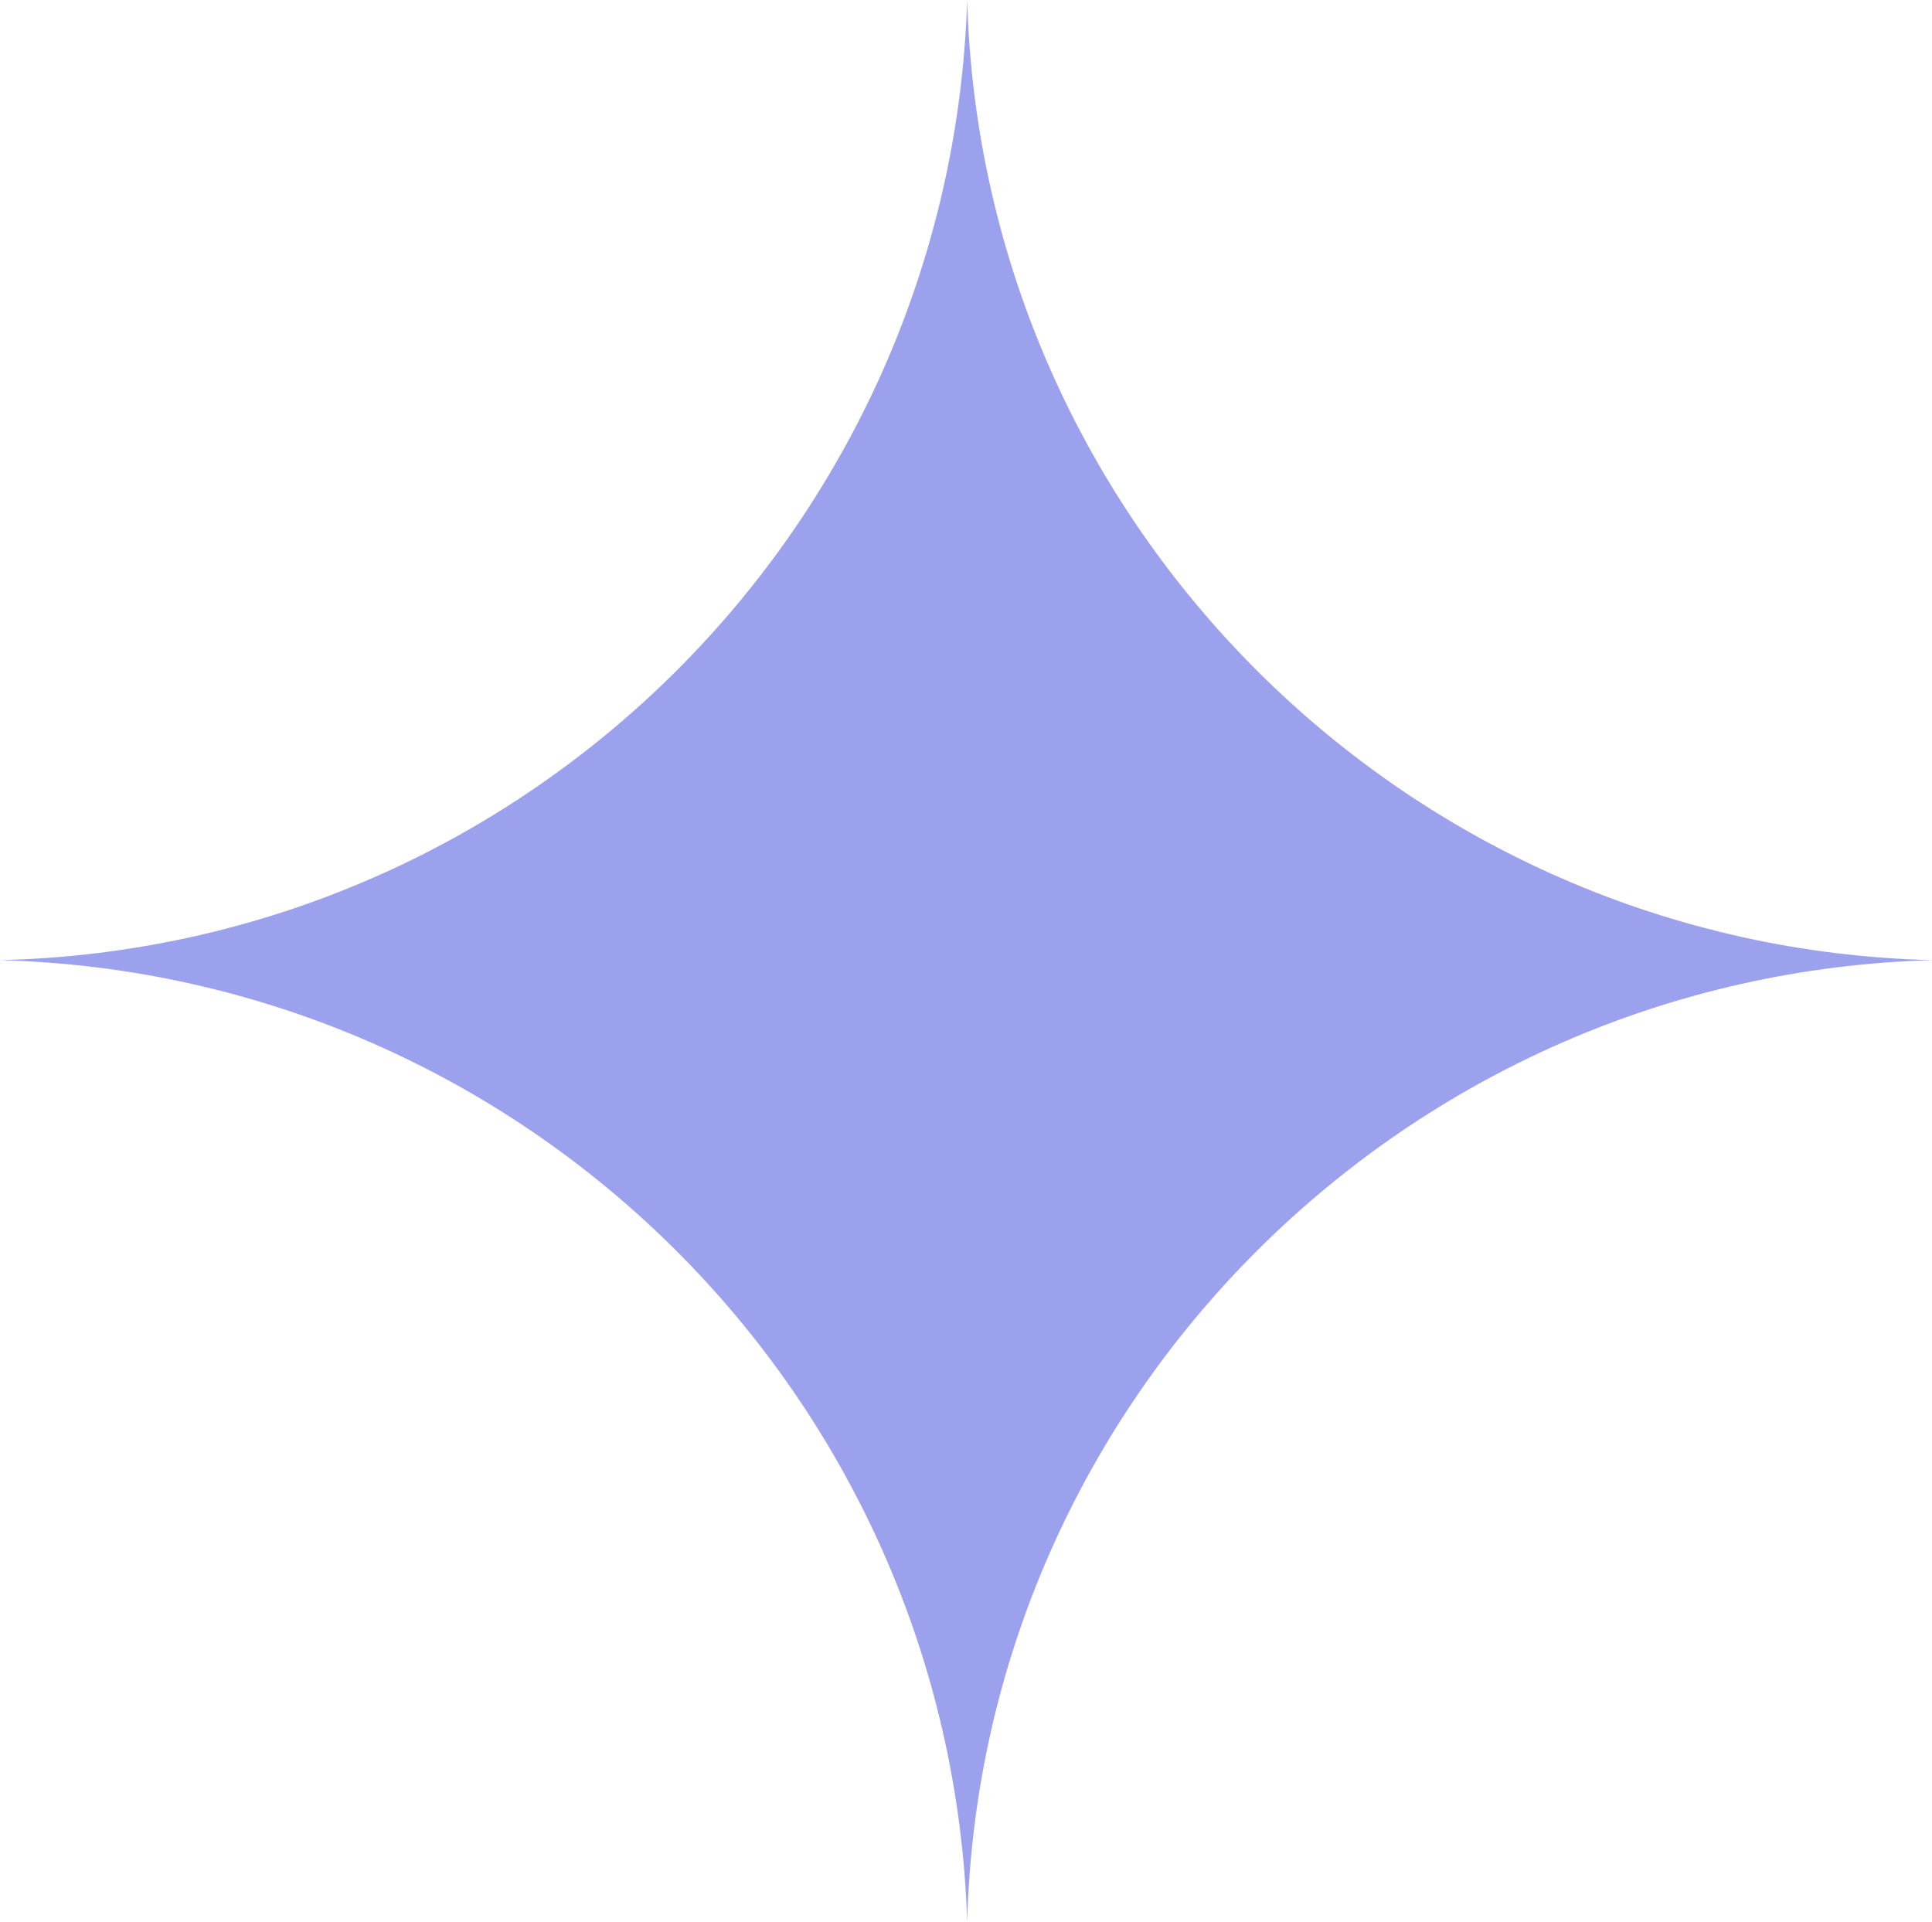
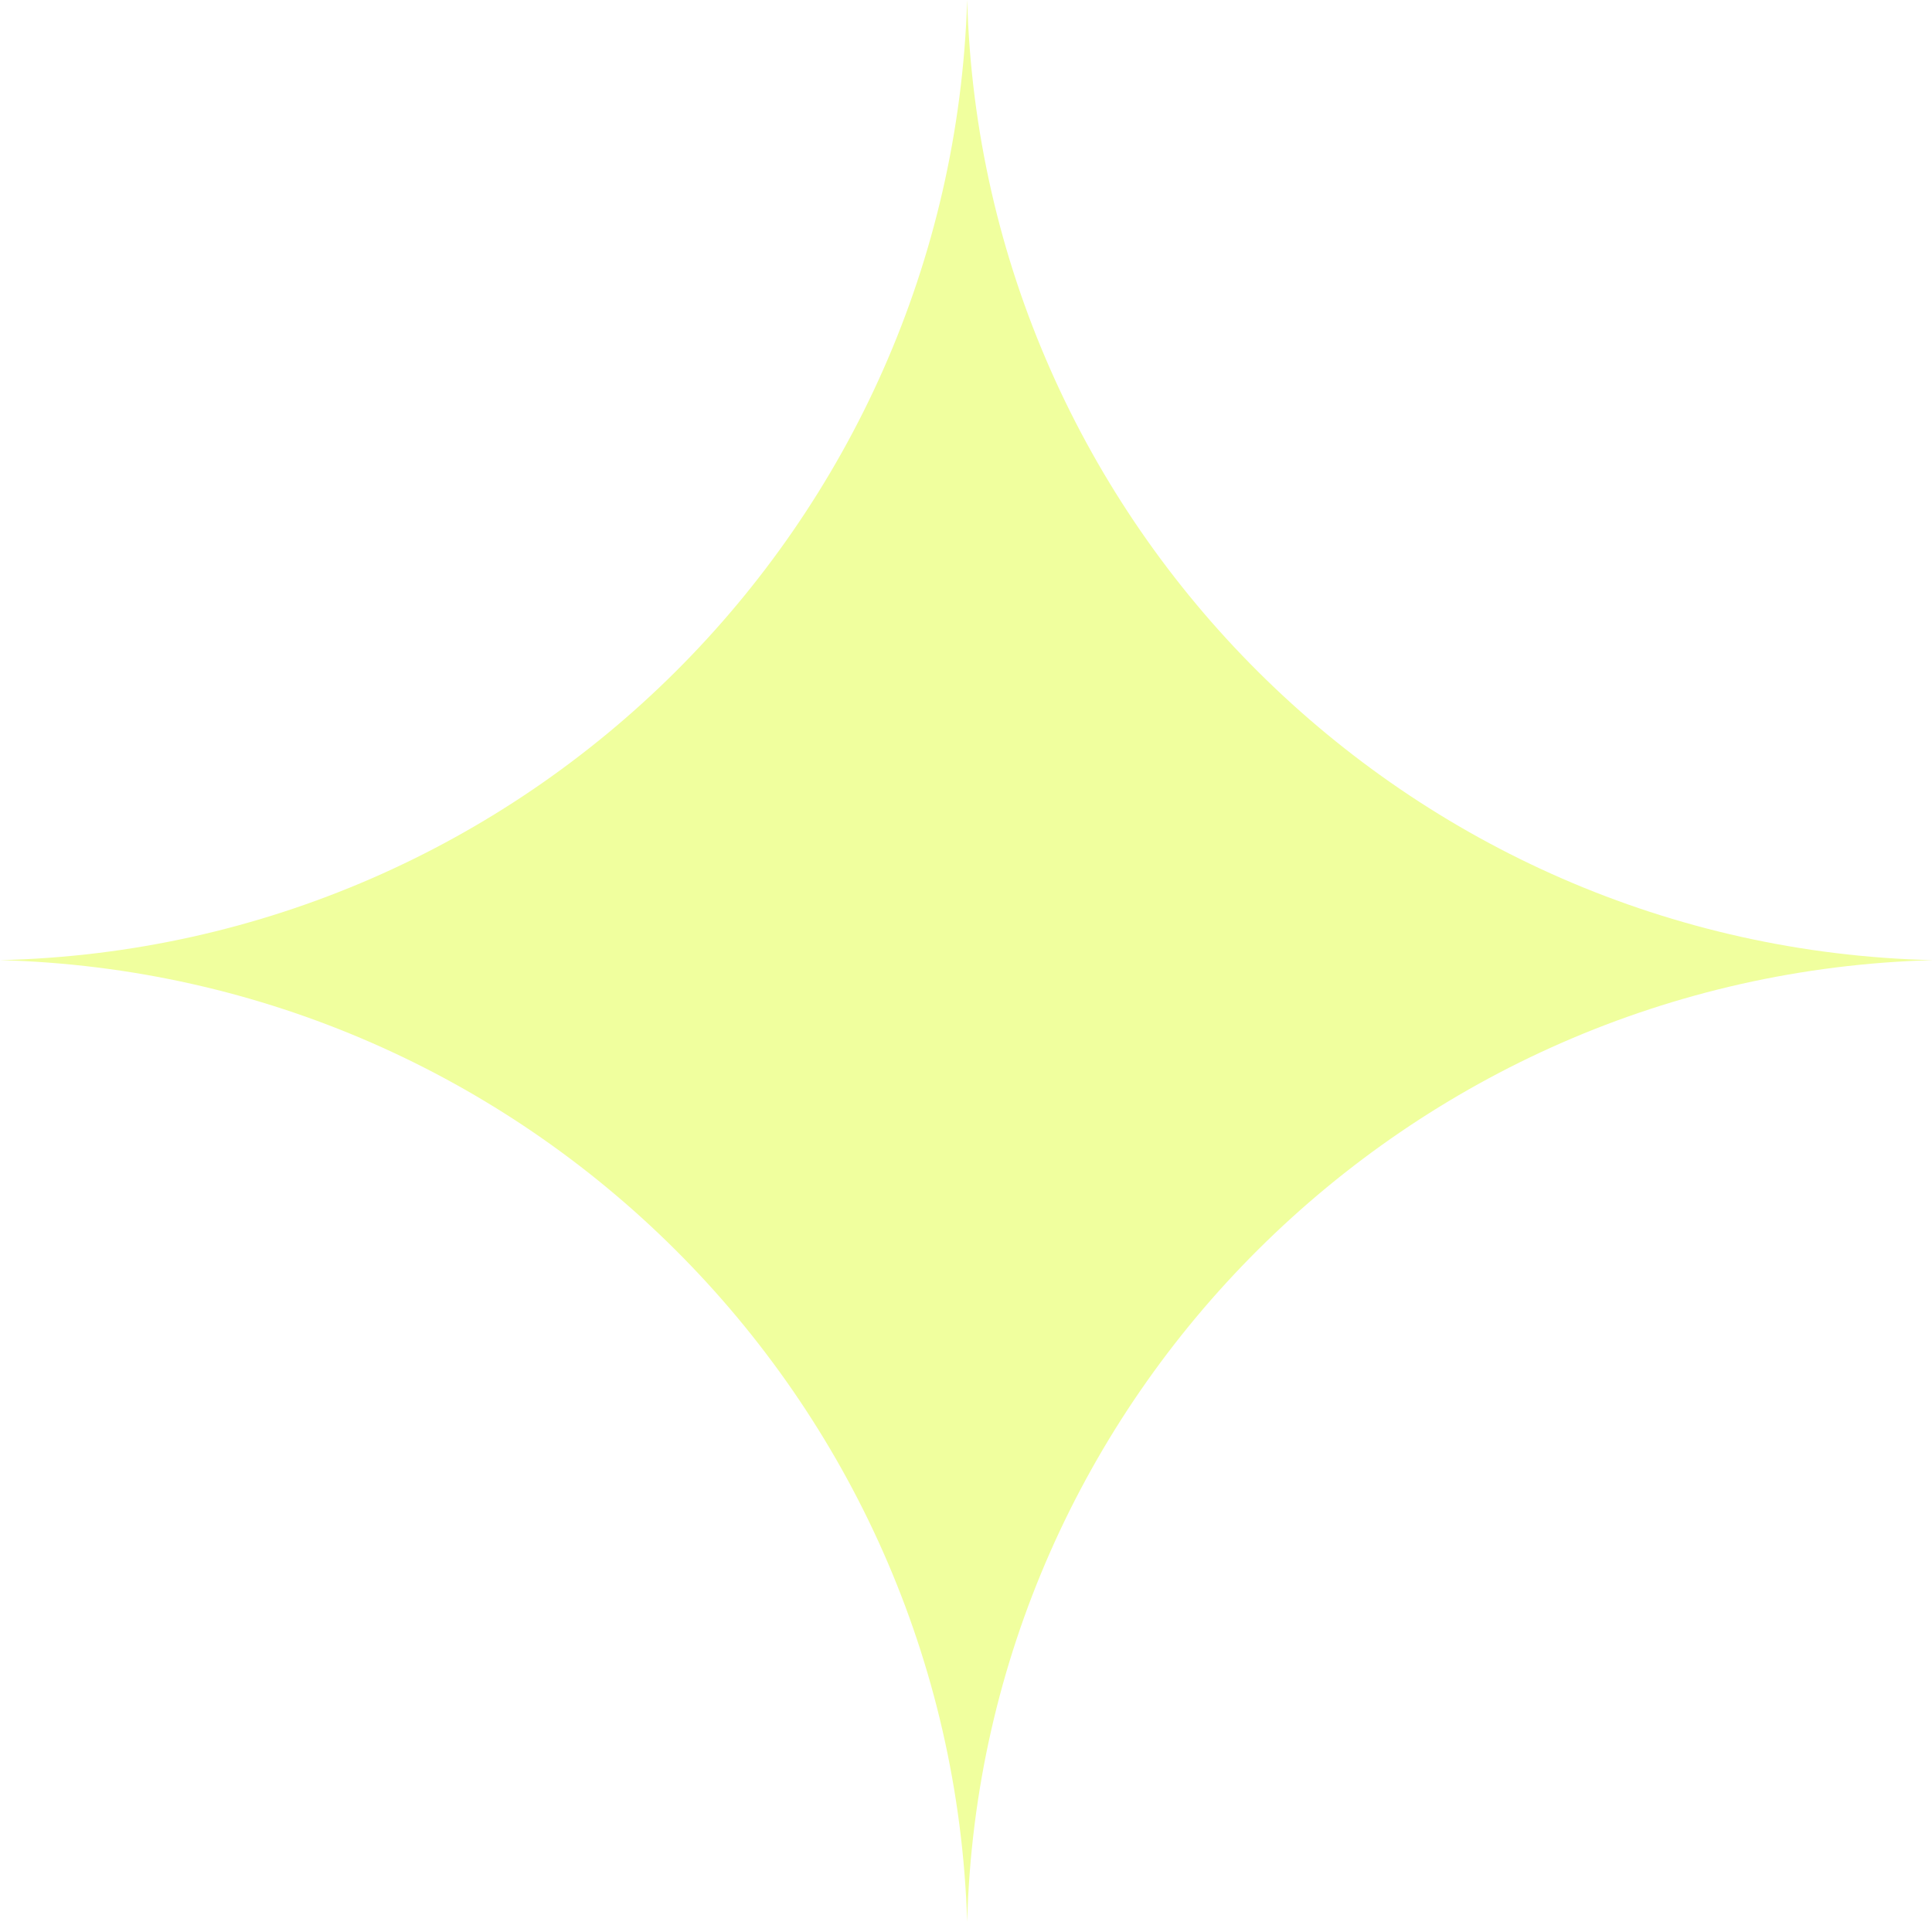
<svg xmlns="http://www.w3.org/2000/svg" id="Layer_1" viewBox="0 0 24.67 24.54">
  <defs>
    <style>
      .cls-1 {
-         fill: #9ca1ed;
+         fill: #f0ff9e;
        fill-rule: evenodd;
      }
    </style>
  </defs>
  <path class="cls-1" d="M0,12.26c6.73.18,12.14,5.58,12.35,12.28.18-6.7,5.62-12.1,12.33-12.28-6.71-.16-12.14-5.56-12.33-12.26-.21,6.7-5.62,12.1-12.35,12.26h0Z" />
</svg>
